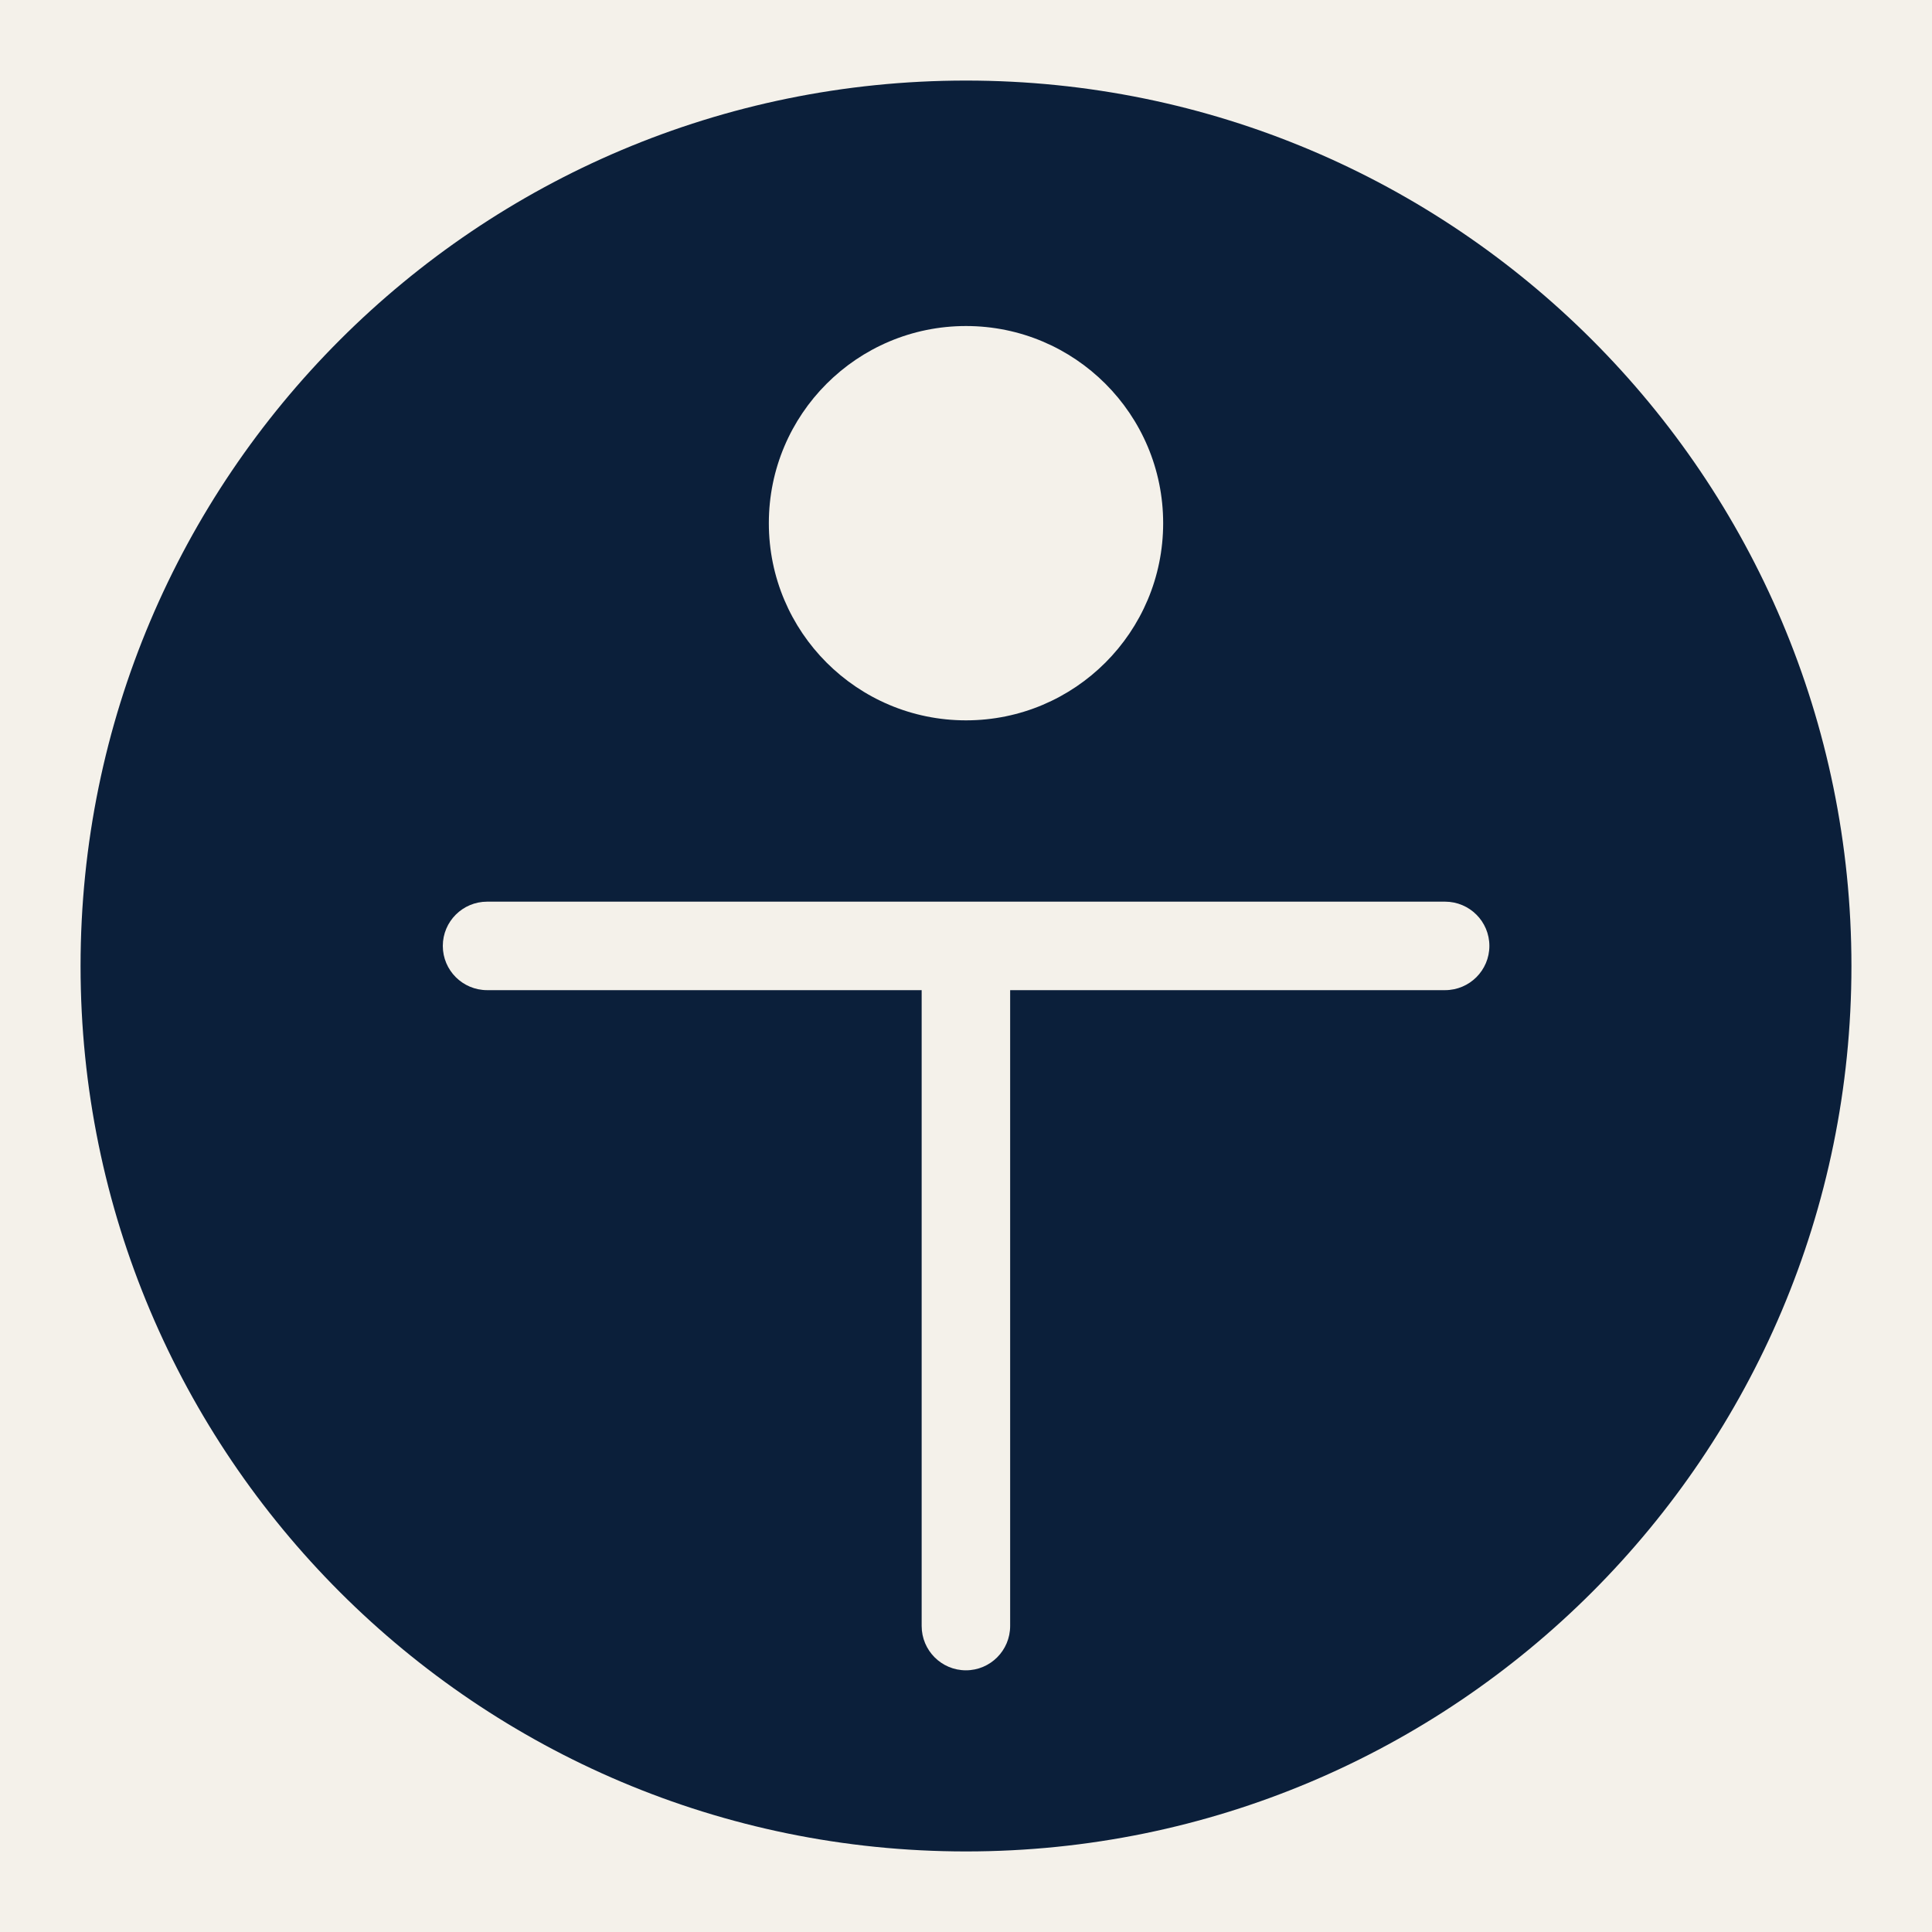
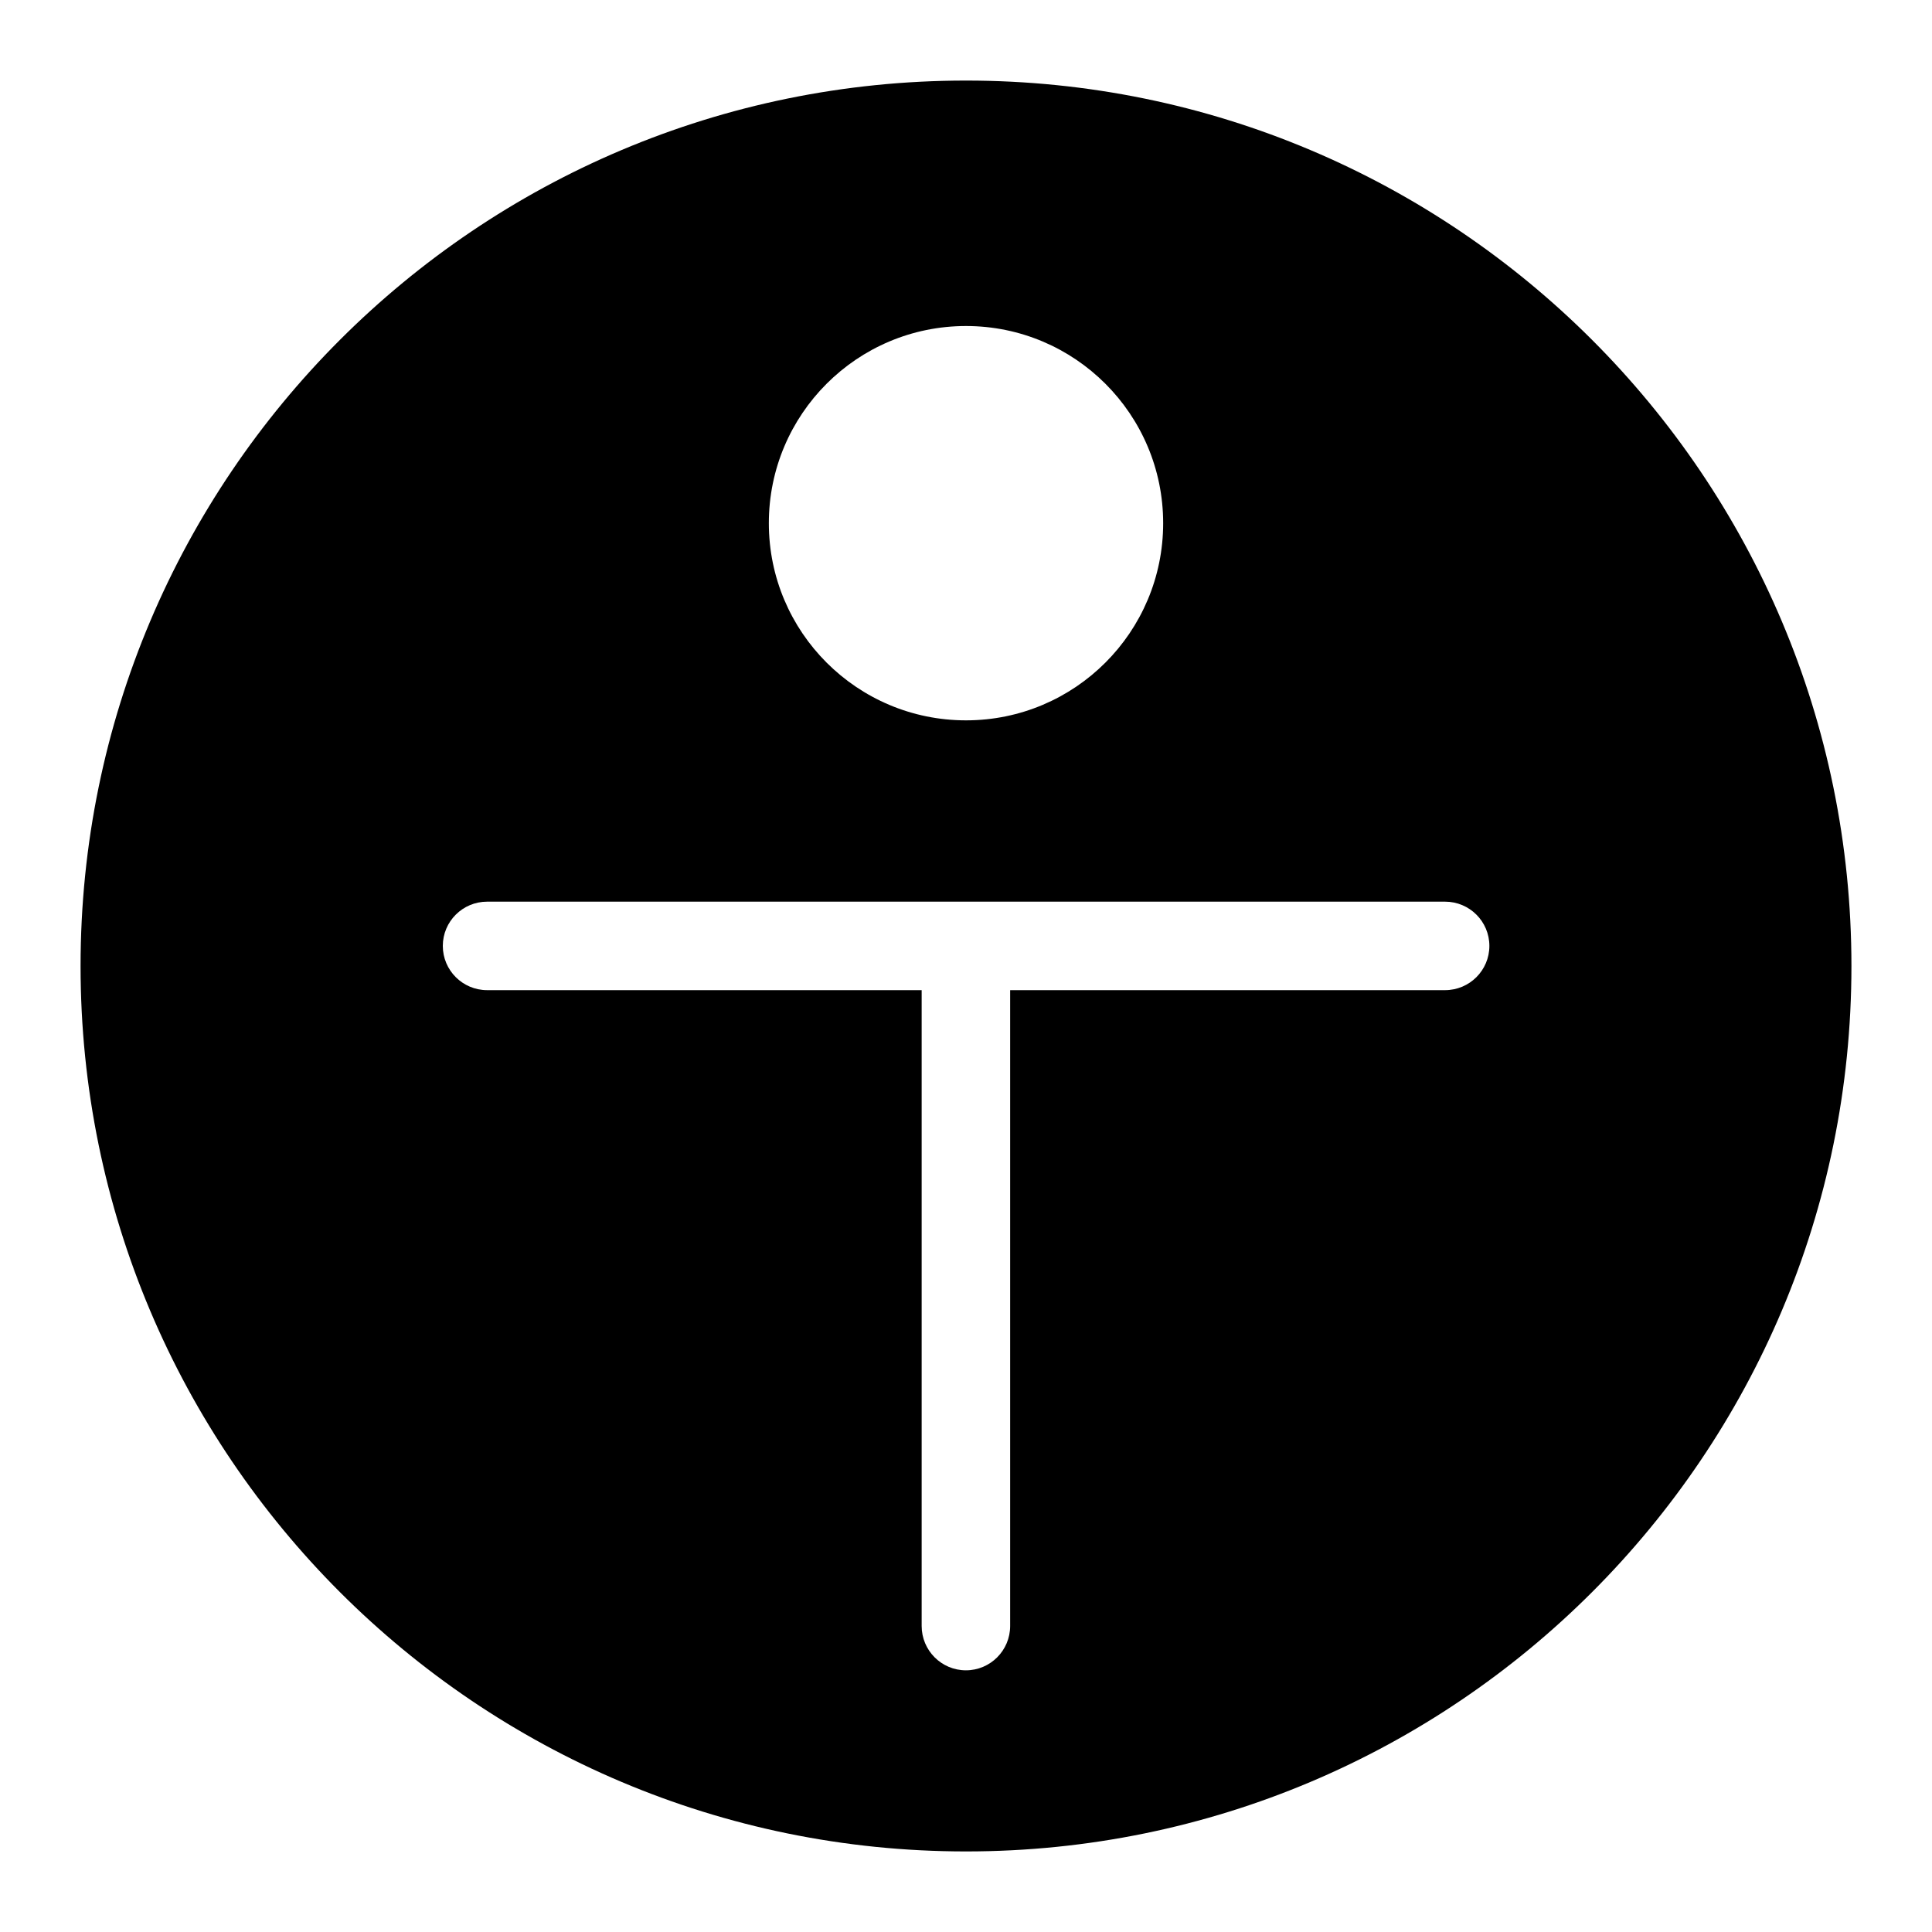
<svg xmlns="http://www.w3.org/2000/svg" viewBox="0 0 1024 1024" width="1024" height="1024" role="img" aria-label="Tenu">
-   <rect width="1024" height="1024" fill="#F4F1EA" />
+   <rect width="1024" height="1024" fill="#ffffff" />
  <defs>
    <mask id="tenu-cut">
      <rect width="1024" height="1024" fill="white" />
      <circle cx="512" cy="277.3" r="104.5" fill="black" />
      <rect x="234.7" y="477.9" width="554.7" height="46.9" rx="23.5" fill="black" />
      <rect x="488.5" y="501.3" width="46.9" height="384" rx="23.5" fill="black" />
    </mask>
  </defs>
-   <circle cx="512" cy="512" r="469.3" fill="#0B1F3A" mask="url(#tenu-cut)" />
-   <circle cx="512" cy="277.3" r="85.3" fill="#F4F1EA" />
+   <circle cx="512" cy="512" r="469.3" fill="#000000" mask="url(#tenu-cut)" />
+   <circle cx="512" cy="277.3" r="85.3" fill="#ffffff" />
</svg>
